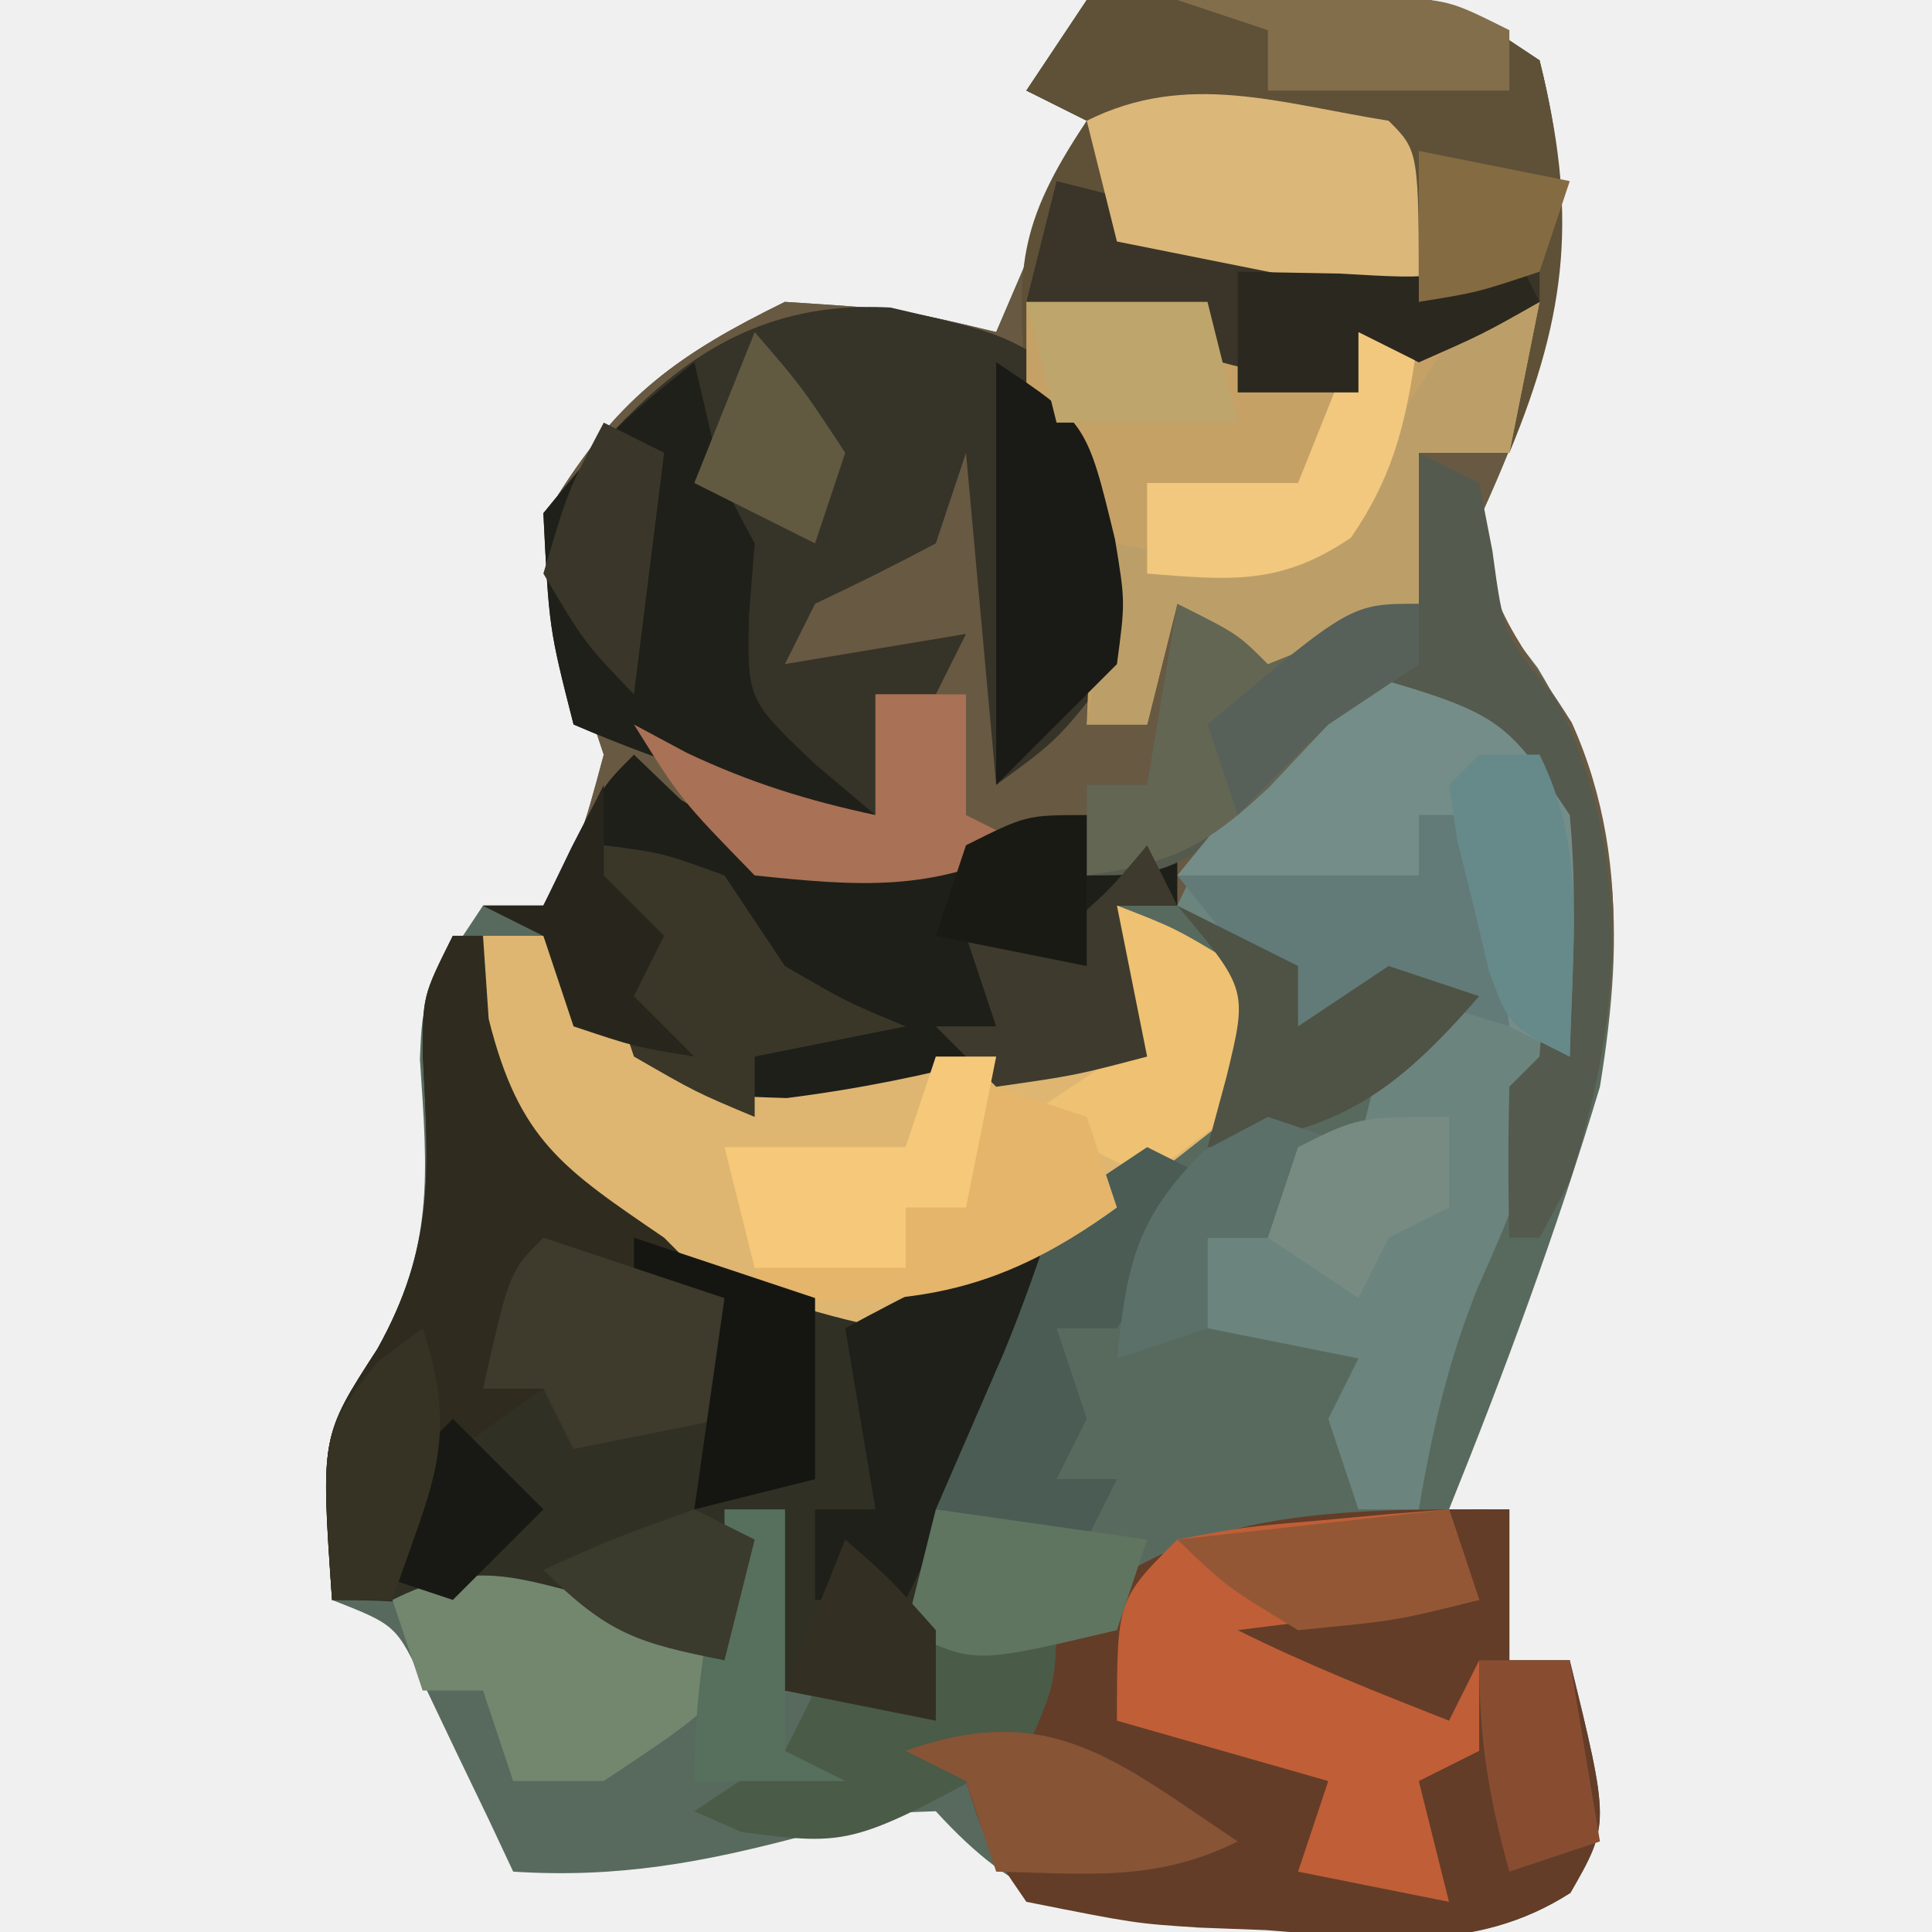
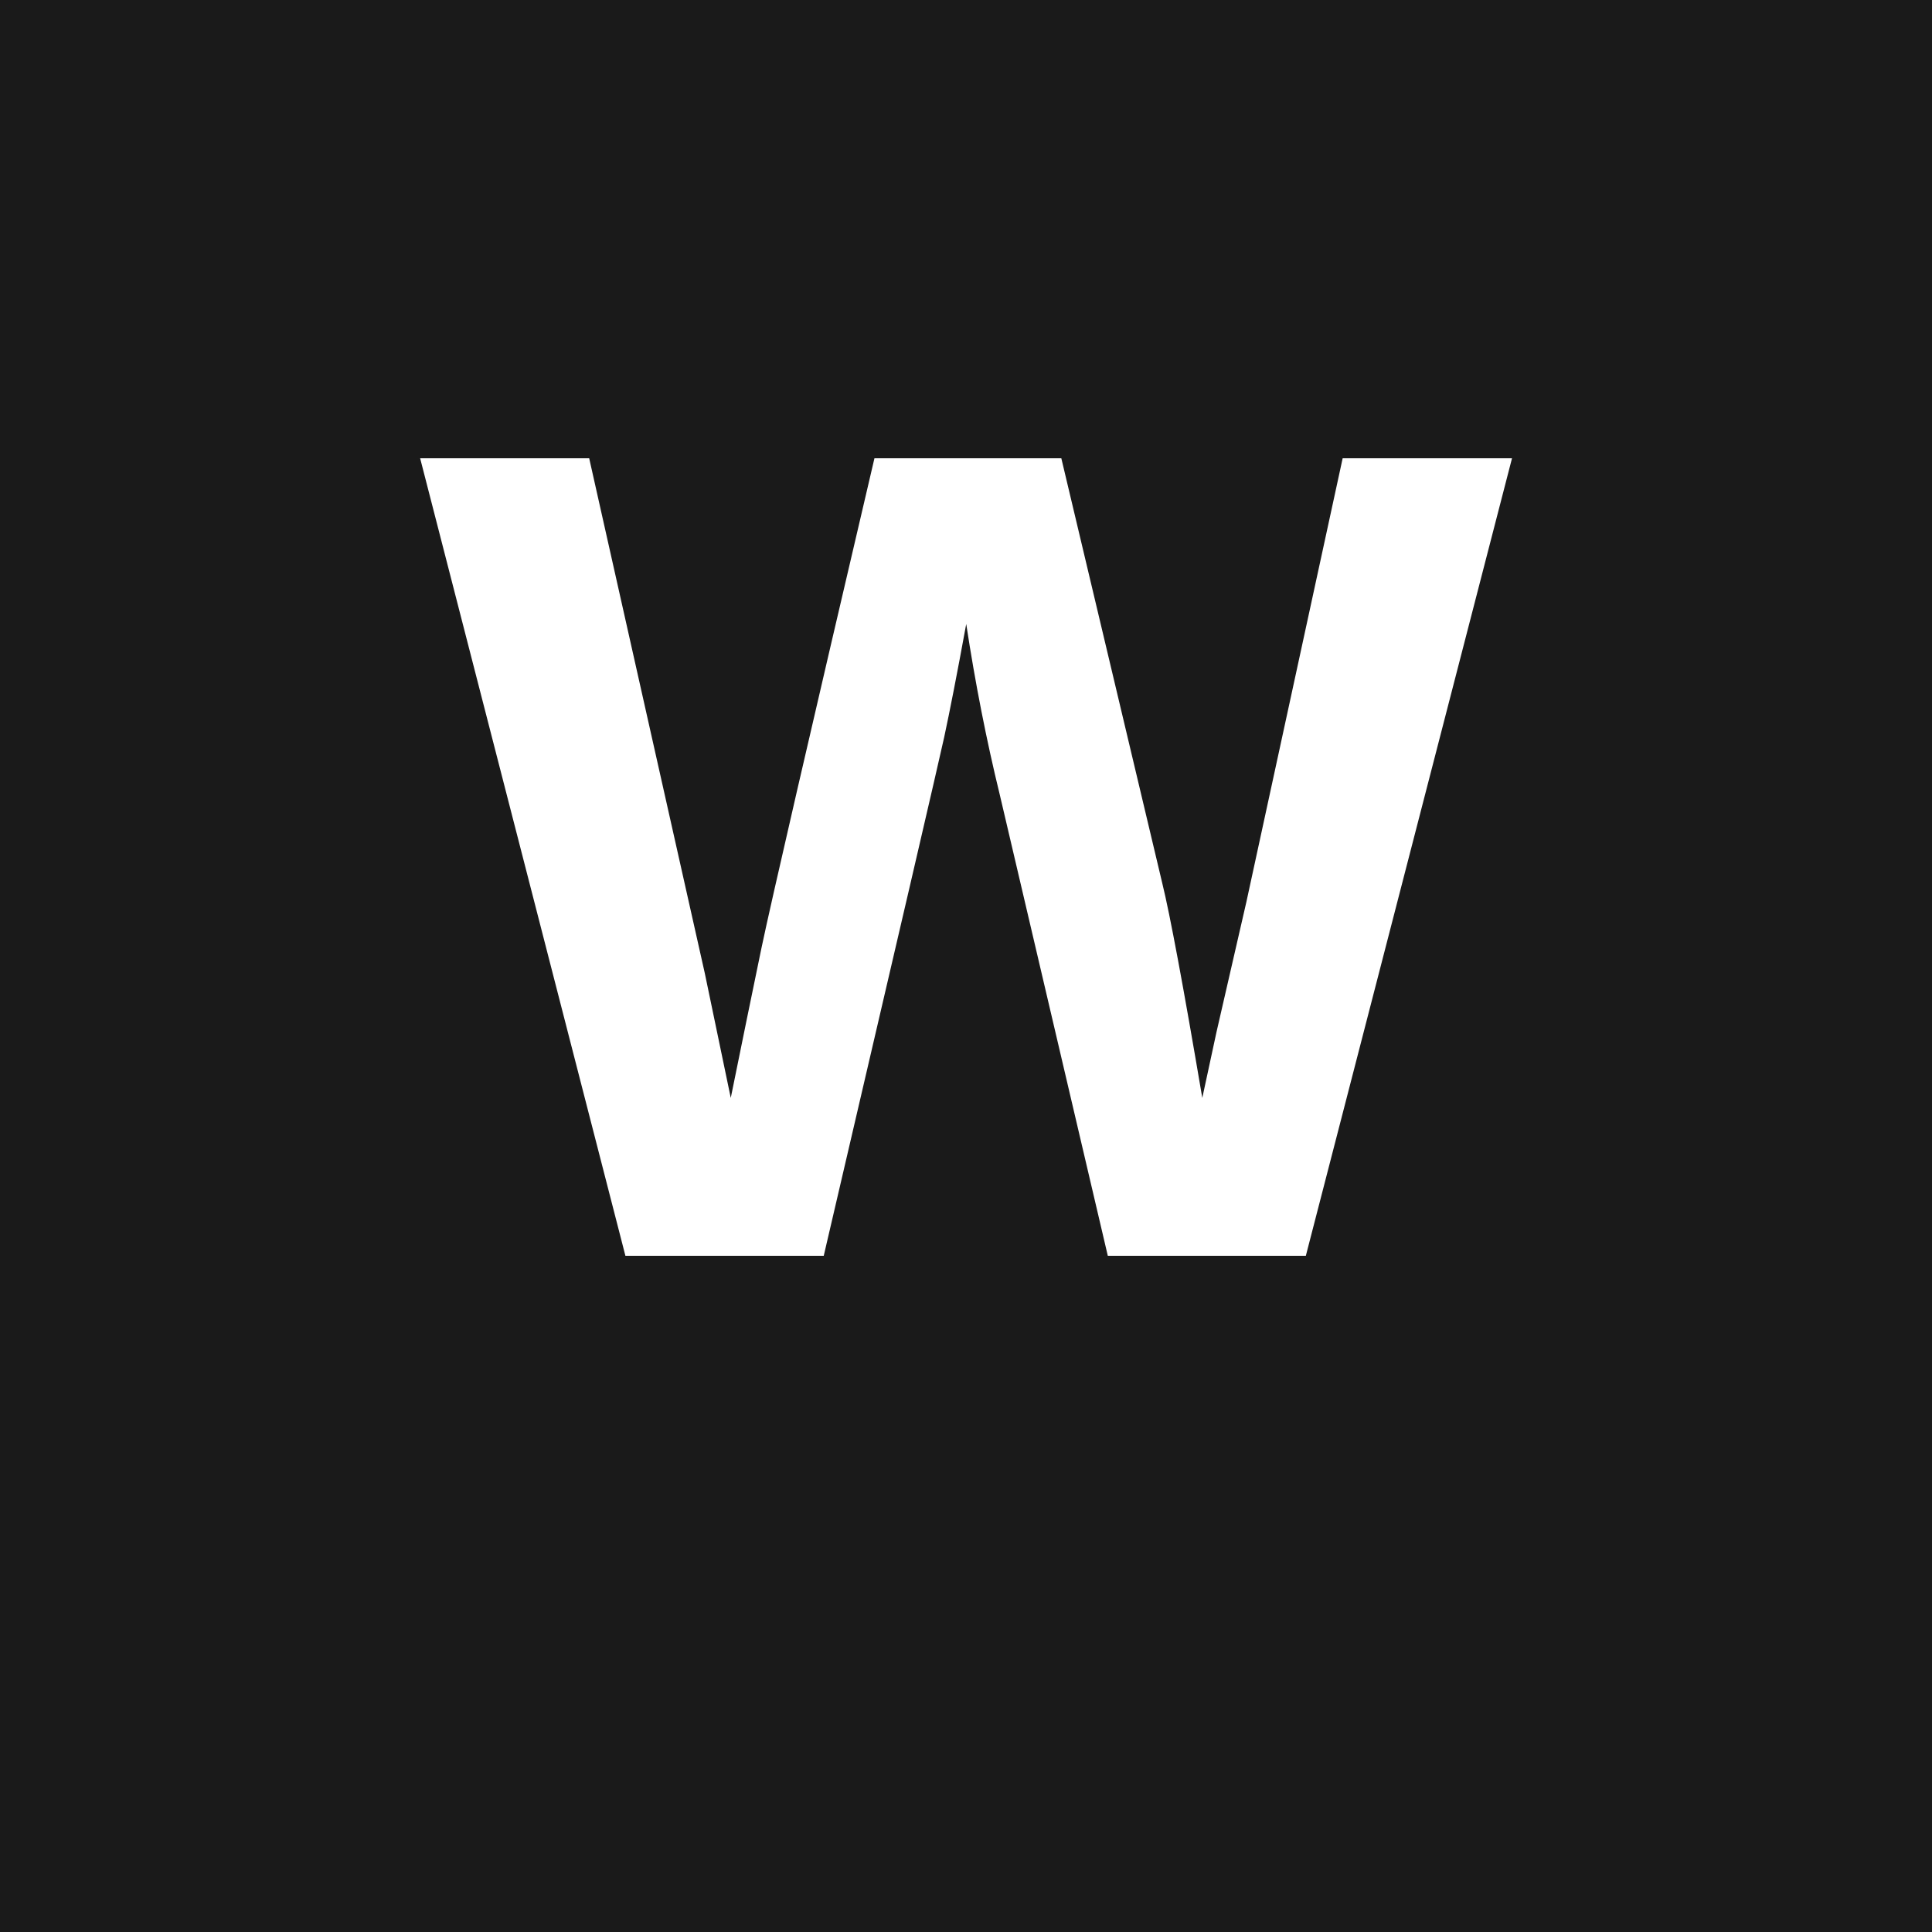
- <svg xmlns="http://www.w3.org/2000/svg" version="1.1" width="64" height="64">
-   <path d="M0 0 C2.715 -0.363 2.715 -0.363 5.938 -0.312 C7.529 -0.307 7.529 -0.307 9.152 -0.301 C12 0 12 0 15 2 C16.453 7.813 15.54 11.591 13.125 16.938 C12.781 19.319 12.781 19.319 14.938 22.125 C17.723 26.731 17.854 30.743 17 36 C15.565 40.772 13.865 45.377 12 50 C12.66 50 13.32 50 14 50 C14 51.65 14 53.3 14 55 C14.66 55 15.32 55 16 55 C17.327 60.43 17.327 60.43 16.02 62.707 C12.838 64.744 9.616 64.171 6 63.875 C4.913 63.821 4.913 63.821 3.805 63.766 C-0.328 63.476 -2.238 63.025 -5 60 C-7.148 60.074 -7.148 60.074 -9.375 60.812 C-12.697 61.696 -15.534 62.224 -19 62 C-19.266 61.434 -19.531 60.868 -19.805 60.285 C-20.158 59.552 -20.511 58.818 -20.875 58.062 C-21.223 57.332 -21.571 56.601 -21.93 55.848 C-22.868 53.837 -22.868 53.837 -25 53 C-25.378 47.583 -25.378 47.583 -23.5 44.688 C-21.602 41.286 -21.836 38.9 -22.09 35.086 C-22 33 -22 33 -20 30 C-19.34 30 -18.68 30 -18 30 C-16.757 27.816 -16.757 27.816 -16 25 C-16.33 24.01 -16.66 23.02 -17 22 C-18 19 -18 19 -17.5 16.375 C-15.427 13.093 -13.482 11.708 -10 10 C-6.125 10.25 -6.125 10.25 -3 11 C-2.01 8.69 -1.02 6.38 0 4 C-0.66 3.67 -1.32 3.34 -2 3 C-1.34 2.01 -0.68 1.02 0 0 Z " fill="#586A5E" transform="translate(36,0)" />
-   <path d="M0 0 C2.715 -0.363 2.715 -0.363 5.938 -0.312 C7.529 -0.307 7.529 -0.307 9.152 -0.301 C12 0 12 0 15 2 C16.453 7.813 15.54 11.591 13.125 16.938 C12.946 19.899 14.552 21.506 16.066 23.938 C18.245 28.75 17.569 34.223 16 39.125 C15.67 39.744 15.34 40.362 15 41 C14.67 41 14.34 41 14 41 C13.957 39.334 13.959 37.666 14 36 C14.33 35.67 14.66 35.34 15 35 C15.371 29.823 15.371 29.823 14 25 C12.021 24.273 10.02 23.602 8 23 C7.67 23.99 7.34 24.98 7 26 C5.062 28.188 5.062 28.188 3 30 C2.34 30 1.68 30 1 30 C1.33 31.65 1.66 33.3 2 35 C0.345 35.386 -1.327 35.699 -3 36 C-3.786 36.142 -4.573 36.284 -5.383 36.43 C-12.251 37.434 -12.251 37.434 -16.125 35.188 C-18 33 -18 33 -18 31 C-18.66 30.67 -19.32 30.34 -20 30 C-19.34 30 -18.68 30 -18 30 C-16.757 27.816 -16.757 27.816 -16 25 C-16.33 24.01 -16.66 23.02 -17 22 C-18 19 -18 19 -17.5 16.375 C-15.427 13.093 -13.482 11.708 -10 10 C-6.125 10.25 -6.125 10.25 -3 11 C-2.01 8.69 -1.02 6.38 0 4 C-0.66 3.67 -1.32 3.34 -2 3 C-1.34 2.01 -0.68 1.02 0 0 Z " fill="#685942" transform="translate(36,0)" />
-   <path d="M0 0 C2.715 -0.363 2.715 -0.363 5.938 -0.312 C7.529 -0.307 7.529 -0.307 9.152 -0.301 C12 -0 12 -0 15 2 C16.247 6.988 15.961 10.271 14 15 C13.01 15 12.02 15 11 15 C11 16.65 11 18.3 11 20 C8.69 21.32 6.38 22.64 4 24 C3.67 22.68 3.34 21.36 3 20 C2.67 21.32 2.34 22.64 2 24 C1.34 24 0.68 24 0 24 C0.041 22.927 0.083 21.855 0.125 20.75 C0.004 17.131 -0.43 16.043 -2 13 C-2.335 8.901 -2.325 7.488 0 4 C-0.66 3.67 -1.32 3.34 -2 3 C-1.34 2.01 -0.68 1.02 0 0 Z " fill="#5E5137" transform="translate(36,0)" />
-   <path d="M0 0 C0.33 0 0.66 0 1 0 C1 0.887 1 1.774 1 2.688 C2.289 6.956 4.016 7.975 7.805 10.094 C12.343 11.967 16.42 11.215 21 10 C20.723 10.485 20.446 10.969 20.16 11.469 C17.488 16.414 16.4 20.395 16 26 C14.35 25.67 12.7 25.34 11 25 C11 23.02 11 21.04 11 19 C10.01 21.475 10.01 21.475 9 24 C8.443 23.856 7.886 23.711 7.312 23.562 C3.413 22.614 0.042 22 -4 22 C-4.378 16.583 -4.378 16.583 -2.5 13.688 C-0.595 10.275 -0.799 7.82 -0.992 3.988 C-1 2 -1 2 0 0 Z " fill="#303025" transform="translate(15,31)" />
-   <path d="M0 0 C0 1.65 0 3.3 0 5 C0.66 5 1.32 5 2 5 C3.327 10.429 3.327 10.429 2.023 12.703 C-1.174 14.752 -4.424 14.211 -8.062 13.938 C-8.795 13.91 -9.528 13.882 -10.283 13.854 C-12.41 13.715 -12.41 13.715 -16 13 C-17.371 11.004 -17.371 11.004 -18 9 C-18.66 8.67 -19.32 8.34 -20 8 C-19.361 7.897 -18.721 7.794 -18.062 7.688 C-17.382 7.461 -16.701 7.234 -16 7 C-15.67 6.01 -15.34 5.02 -15 4 C-11.143 -0.179 -5.362 0 0 0 Z " fill="#633D28" transform="translate(50,50)" />
-   <path d="M0 0 C3.5 0.812 3.5 0.812 5.375 1.875 C7.192 5.005 7.776 8.206 7.5 11.812 C5.562 14.312 5.562 14.312 3.5 15.812 C3.17 12.182 2.84 8.553 2.5 4.812 C2.17 5.803 1.84 6.793 1.5 7.812 C0.184 8.512 -1.15 9.18 -2.5 9.812 C-2.83 10.473 -3.16 11.133 -3.5 11.812 C-1.52 11.482 0.46 11.152 2.5 10.812 C2.17 11.473 1.84 12.133 1.5 12.812 C0.84 12.812 0.18 12.812 -0.5 12.812 C-0.5 14.133 -0.5 15.453 -0.5 16.812 C-4.058 16.203 -7.183 15.234 -10.5 13.812 C-11.312 10.625 -11.312 10.625 -11.5 6.812 C-8.256 2.757 -5.361 -0.287 0 0 Z " fill="#363328" transform="translate(29.5,10.1875)" />
-   <path d="M0 0 C5.75 1.625 5.75 1.625 8 5 C8.635 11.037 7.453 15.102 4.973 20.605 C3.974 23.064 3.441 25.389 3 28 C2.34 28 1.68 28 1 28 C0.67 27.01 0.34 26.02 0 25 C0.33 24.34 0.66 23.68 1 23 C-0.65 22.67 -2.3 22.34 -4 22 C-4 21.01 -4 20.02 -4 19 C-3.01 19 -2.02 19 -1 19 C-1 18.01 -1 17.02 -1 16 C-0.34 16 0.32 16 1 16 C1.33 14.68 1.66 13.36 2 12 C1.01 12 0.02 12 -1 12 C-3.188 10 -3.188 10 -5 8 C-3.848 5.532 -2.952 3.952 -1 2 C-0.67 1.34 -0.34 0.68 0 0 Z " fill="#6C847E" transform="translate(44,22)" />
-   <path d="M0 0 C0.516 0.495 1.031 0.99 1.562 1.5 C5.406 3.865 9.121 3.386 13.438 2.5 C13.953 2.335 14.469 2.17 15 2 C15 2.66 15 3.32 15 4 C15.99 3.67 16.98 3.34 18 3 C18 3.66 18 4.32 18 5 C17.34 5 16.68 5 16 5 C16.33 6.65 16.66 8.3 17 10 C15.345 10.386 13.673 10.699 12 11 C11.214 11.142 10.427 11.284 9.617 11.43 C2.749 12.434 2.749 12.434 -1.125 10.188 C-3 8 -3 8 -3 6 C-3.66 5.67 -4.32 5.34 -5 5 C-4.34 5 -3.68 5 -3 5 C-2.536 4.041 -2.536 4.041 -2.062 3.062 C-1 1 -1 1 0 0 Z " fill="#1E1F19" transform="translate(21,25)" />
-   <path d="M0 0 C1.938 0.75 1.938 0.75 4 2 C4.629 4.078 4.629 4.078 5 6 C-3.417 12.639 -3.417 12.639 -8.562 13.812 C-13.473 12.652 -17.392 10.56 -21 7 C-21.562 3.625 -21.562 3.625 -21 1 C-20.34 1 -19.68 1 -19 1 C-18.258 1.825 -17.515 2.65 -16.75 3.5 C-14.234 6.271 -14.234 6.271 -10.938 6.375 C-8.529 6.068 -6.337 5.623 -4 5 C-2.68 5 -1.36 5 0 5 C0 3.35 0 1.7 0 0 Z " fill="#DEB671" transform="translate(37,30)" />
-   <path d="M0 0 C1.98 0 3.96 0 6 0 C6.33 0.66 6.66 1.32 7 2 C9.025 2.652 9.025 2.652 11 3 C11 2.34 11 1.68 11 1 C12.98 0.67 14.96 0.34 17 0 C16.67 1.65 16.34 3.3 16 5 C15.01 5 14.02 5 13 5 C13 6.65 13 8.3 13 10 C10.69 11.32 8.38 12.64 6 14 C5.67 12.68 5.34 11.36 5 10 C4.67 11.32 4.34 12.64 4 14 C3.34 14 2.68 14 2 14 C2.041 12.928 2.083 11.855 2.125 10.75 C2.008 7.234 1.67 5.923 0 3 C0 2.01 0 1.02 0 0 Z " fill="#C6A166" transform="translate(34,10)" />
-   <path d="M0 0 C0.33 0 0.66 0 1 0 C1.062 0.907 1.124 1.815 1.188 2.75 C2.195 6.78 3.637 7.703 7 10 C9 12 9 12 9 16 C7.35 16.33 5.7 16.66 4 17 C3.67 16.34 3.34 15.68 3 15 C0.439 16.799 0.439 16.799 -2 19 C-2 19.99 -2 20.98 -2 22 C-2.66 22 -3.32 22 -4 22 C-4.378 16.583 -4.378 16.583 -2.5 13.688 C-0.595 10.275 -0.799 7.82 -0.992 3.988 C-1 2 -1 2 0 0 Z " fill="#2F2C1F" transform="translate(15,31)" />
-   <path d="M0 0 C0.66 0.33 1.32 0.66 2 1 C2.144 1.742 2.289 2.485 2.438 3.25 C2.818 6.058 2.818 6.058 4.562 8.188 C7.136 13.222 6.697 18.822 5 24.125 C4.67 24.744 4.34 25.363 4 26 C3.67 26 3.34 26 3 26 C2.957 24.334 2.959 22.666 3 21 C3.33 20.67 3.66 20.34 4 20 C4.371 14.823 4.371 14.823 3 10 C1.021 9.273 -0.98 8.602 -3 8 C-3.33 8.99 -3.66 9.98 -4 11 C-8.333 14 -8.333 14 -11 14 C-11 13.01 -11 12.02 -11 11 C-10.34 11 -9.68 11 -9 11 C-8.67 9.02 -8.34 7.04 -8 5 C-6 6 -6 6 -5 7 C-3.35 6.34 -1.7 5.68 0 5 C0 3.35 0 1.7 0 0 Z " fill="#545A4D" transform="translate(47,15)" />
-   <path d="M0 0 C0.33 0.99 0.66 1.98 1 3 C-1.64 3.33 -4.28 3.66 -7 4 C-4.715 5.142 -2.375 6.063 0 7 C0.33 6.34 0.66 5.68 1 5 C1 5.99 1 6.98 1 8 C0.01 8.495 0.01 8.495 -1 9 C-0.67 10.32 -0.34 11.64 0 13 C-1.65 12.67 -3.3 12.34 -5 12 C-4.67 11.01 -4.34 10.02 -4 9 C-6.31 8.34 -8.62 7.68 -11 7 C-11 3 -11 3 -9 1 C-6.836 0.586 -6.836 0.586 -4.375 0.375 C-3.558 0.3 -2.74 0.225 -1.898 0.148 C-1.272 0.099 -0.645 0.05 0 0 Z " fill="#C05E37" transform="translate(48,50)" />
-   <path d="M0 0 C5.75 1.625 5.75 1.625 8 5 C8.258 7.695 8.089 10.285 8 13 C7.34 12.67 6.68 12.34 6 12 C5.593 9.678 5.256 7.343 5 5 C4.34 5 3.68 5 3 5 C3.33 5.99 3.66 6.98 4 8 C1.03 7.67 -1.94 7.34 -5 7 C-4.361 6.216 -3.721 5.433 -3.062 4.625 C-1.019 2.205 -1.019 2.205 0 0 Z " fill="#758D89" transform="translate(44,22)" />
-   <path d="M0 0 C0.144 0.619 0.289 1.238 0.438 1.875 C0.932 4.033 0.932 4.033 2 6 C1.938 6.784 1.876 7.567 1.812 8.375 C1.749 11.177 1.749 11.177 4 13.312 C4.66 13.869 5.32 14.426 6 15 C2.442 14.39 -0.683 13.422 -4 12 C-4.812 8.812 -4.812 8.812 -5 5 C-2.562 2.062 -2.562 2.062 0 0 Z " fill="#1F2019" transform="translate(23,12)" />
-   <path d="M0 0 C0.66 0 1.32 0 2 0 C1.67 1.65 1.34 3.3 1 5 C0.01 5 -0.98 5 -2 5 C-2 6.65 -2 8.3 -2 10 C-4.31 11.32 -6.62 12.64 -9 14 C-9.33 12.68 -9.66 11.36 -10 10 C-10.33 11.32 -10.66 12.64 -11 14 C-11.66 14 -12.32 14 -13 14 C-12.67 12.02 -12.34 10.04 -12 8 C-11.134 8.165 -10.268 8.33 -9.375 8.5 C-5.986 8.356 -5.986 8.356 -4.336 6.219 C-3.288 4.753 -2.274 3.263 -1.297 1.75 C-0.869 1.173 -0.441 0.595 0 0 Z " fill="#BC9F68" transform="translate(49,10)" />
-   <path d="M0 0 C1.355 0.342 1.355 0.342 2.738 0.691 C4.508 1.123 4.508 1.123 6.312 1.562 C7.484 1.853 8.656 2.143 9.863 2.441 C13.015 3.26 13.015 3.26 16 2 C16 2.66 16 3.32 16 4 C14.125 5.062 14.125 5.062 12 6 C11.34 5.67 10.68 5.34 10 5 C10 5.66 10 6.32 10 7 C6.194 6.328 2.648 5.273 -1 4 C-0.67 2.68 -0.34 1.36 0 0 Z " fill="#3A3528" transform="translate(35,6)" />
-   <path d="M0 0 C1 1 1 1 1 6 C-2.3 5.34 -5.6 4.68 -9 4 C-9.33 2.68 -9.66 1.36 -10 0 C-6.682 -1.659 -3.607 -0.573 0 0 Z " fill="#DCB77A" transform="translate(46,4)" />
-   <path d="M0 0 C1.938 0.25 1.938 0.25 4 1 C4.66 1.99 5.32 2.98 6 4 C8.05 5.192 8.05 5.192 10 6 C8.35 6.33 6.7 6.66 5 7 C5 7.66 5 8.32 5 9 C3.062 8.188 3.062 8.188 1 7 C0.67 6.01 0.34 5.02 0 4 C0.33 3.67 0.66 3.34 1 3 C0.34 2.34 -0.32 1.68 -1 1 C-0.67 0.67 -0.34 0.34 0 0 Z " fill="#3A3729" transform="translate(20,28)" />
-   <path d="M0 0 C2 1 2 1 3 2 C4.65 1.34 6.3 0.68 8 0 C8 0.66 8 1.32 8 2 C7.01 2.66 6.02 3.32 5 4 C4.041 5.021 4.041 5.021 3.062 6.062 C0.948 8.049 -0.18 8.597 -3 9 C-3 8.01 -3 7.02 -3 6 C-2.34 6 -1.68 6 -1 6 C-0.67 4.02 -0.34 2.04 0 0 Z " fill="#646654" transform="translate(39,20)" />
-   <path d="M0 0 C0.66 0.33 1.32 0.66 2 1 C1.35 2.052 1.35 2.052 0.688 3.125 C-1.015 6.026 -2.524 8.979 -4 12 C-4.99 12 -5.98 12 -7 12 C-7 11.01 -7 10.02 -7 9 C-6.34 9 -5.68 9 -5 9 C-5.33 7.02 -5.66 5.04 -6 3 C-4.035 1.932 -2.031 0.934 0 0 Z " fill="#1F201A" transform="translate(34,41)" />
-   <path d="M0 0 C3 2 3 2 3.938 5.875 C4.277 7.93 4.277 7.93 4 10 C2.68 11.32 1.36 12.64 0 14 C0 9.38 0 4.76 0 0 Z " fill="#1A1B16" transform="translate(33,12)" />
-   <path d="M0 0 C1.679 0.634 3.35 1.293 5 2 C3 4 3 4 0 6 C-0.99 6 -1.98 6 -3 6 C-3.33 5.01 -3.66 4.02 -4 3 C-4.66 3 -5.32 3 -6 3 C-6.33 2.01 -6.66 1.02 -7 0 C-4.27 -1.365 -2.928 -0.749 0 0 Z " fill="#73866E" transform="translate(20,53)" />
-   <path d="M0 0 C1.98 0.66 3.96 1.32 6 2 C6 3.32 6 4.64 6 6 C4.35 6.33 2.7 6.66 1 7 C0.67 6.34 0.34 5.68 0 5 C-0.66 5 -1.32 5 -2 5 C-1.125 1.125 -1.125 1.125 0 0 Z " fill="#3E3B2C" transform="translate(18,41)" />
-   <path d="M0 0 C0.66 0 1.32 0 2 0 C2.33 2.31 2.66 4.62 3 7 C2.402 6.814 1.804 6.629 1.188 6.438 C-1.164 5.779 -1.164 5.779 -4 7 C-5.32 5.35 -6.64 3.7 -8 2 C-5.36 2 -2.72 2 0 2 C0 1.34 0 0.68 0 0 Z " fill="#627B78" transform="translate(47,27)" />
-   <path d="M0 0 C0.99 0 1.98 0 3 0 C3 1.32 3 2.64 3 4 C3.66 4.33 4.32 4.66 5 5 C1.871 6.564 -0.556 6.356 -4 6 C-6.438 3.5 -6.438 3.5 -8 1 C-7.134 1.464 -7.134 1.464 -6.25 1.938 C-4.157 2.926 -2.255 3.517 0 4 C0 2.68 0 1.36 0 0 Z " fill="#A97155" transform="translate(29,23)" />
-   <path d="M0 0 C1.938 0.75 1.938 0.75 4 2 C4.75 4.125 4.75 4.125 5 6 C3.68 6.99 2.36 7.98 1 9 C-0.32 8.34 -1.64 7.68 -3 7 C-2.01 6.34 -1.02 5.68 0 5 C0.25 2.416 0.25 2.416 0 0 Z " fill="#EFC172" transform="translate(37,30)" />
-   <path d="M0 0 C1.32 0 2.64 0 4 0 C3.938 1.812 3.938 1.812 3 4 C-2.771 7.158 -2.771 7.158 -6.438 6.688 C-6.953 6.461 -7.469 6.234 -8 6 C-7.01 5.34 -6.02 4.68 -5 4 C-4.67 3.34 -4.34 2.68 -4 2 C-2.68 2.33 -1.36 2.66 0 3 C0 2.01 0 1.02 0 0 Z " fill="#4A5B48" transform="translate(31,54)" />
-   <path d="M0 0 C0.66 0.33 1.32 0.66 2 1 C0.625 3.5 0.625 3.5 -1 6 C-1.66 6 -2.32 6 -3 6 C-2.67 6.99 -2.34 7.98 -2 9 C-2.33 9.66 -2.66 10.32 -3 11 C-2.34 11 -1.68 11 -1 11 C-1.33 11.66 -1.66 12.32 -2 13 C-3.65 12.67 -5.3 12.34 -7 12 C-6.251 10.275 -5.503 8.549 -4.754 6.824 C-4.1 5.243 -3.541 3.623 -3 2 C-2.01 1.34 -1.02 0.68 0 0 Z " fill="#4A5C54" transform="translate(38,38)" />
-   <path d="M0 0 C0.99 0.33 1.98 0.66 3 1 C3.33 1.99 3.66 2.98 4 4 C-0.105 6.985 -2.977 7.295 -8 7 C-8 6.67 -8 6.34 -8 6 C-6.35 6 -4.7 6 -3 6 C-3 5.34 -3 4.68 -3 4 C-2.34 3.67 -1.68 3.34 -1 3 C-1.33 2.34 -1.66 1.68 -2 1 C-1.34 0.67 -0.68 0.34 0 0 Z " fill="#E4B56A" transform="translate(33,36)" />
-   <path d="M0 0 C0.33 0.66 0.66 1.32 1 2 C0.34 2 -0.32 2 -1 2 C-0.67 3.65 -0.34 5.3 0 7 C-2.375 7.625 -2.375 7.625 -5 8 C-5.66 7.34 -6.32 6.68 -7 6 C-6.34 6 -5.68 6 -5 6 C-5.33 5.01 -5.66 4.02 -6 3 C-5.01 3 -4.02 3 -3 3 C-1.312 1.562 -1.312 1.562 0 0 Z " fill="#3E3B2E" transform="translate(38,28)" />
-   <path d="M0 0 C0.66 0 1.32 0 2 0 C1.64 2.664 1.288 4.582 -0.25 6.812 C-2.58 8.394 -4.245 8.223 -7 8 C-7 7.01 -7 6.02 -7 5 C-5.35 5 -3.7 5 -2 5 C-1.34 3.35 -0.68 1.7 0 0 Z " fill="#F2C87E" transform="translate(45,11)" />
-   <path d="M0 0 C0.66 0 1.32 0 2 0 C1.67 1.65 1.34 3.3 1 5 C0.34 5 -0.32 5 -1 5 C-1 5.66 -1 6.32 -1 7 C-2.65 7 -4.3 7 -6 7 C-6.33 5.68 -6.66 4.36 -7 3 C-5.02 3 -3.04 3 -1 3 C-0.67 2.01 -0.34 1.02 0 0 Z " fill="#F6C97A" transform="translate(31,35)" />
-   <path d="M0 0 C-2.709 1.354 -5.009 1.065 -8 1 C-8.33 0.01 -8.66 -0.98 -9 -2 C-9.66 -2.33 -10.32 -2.66 -11 -3 C-6.215 -4.709 -4.01 -2.674 0 0 Z " fill="#875435" transform="translate(41,61)" />
-   <path d="M0 0 C2.31 0.33 4.62 0.66 7 1 C6.67 1.99 6.34 2.98 6 4 C1.25 5.125 1.25 5.125 -1 4 C-0.67 2.68 -0.34 1.36 0 0 Z " fill="#5F7560" transform="translate(31,50)" />
-   <path d="M0 0 C1.98 0.66 3.96 1.32 6 2 C6 3.98 6 5.96 6 8 C4.68 8.33 3.36 8.66 2 9 C2.33 6.69 2.66 4.38 3 2 C2.01 1.67 1.02 1.34 0 1 C0 0.67 0 0.34 0 0 Z " fill="#151612" transform="translate(21,41)" />
-   <path d="M0 0 C1.98 0.99 1.98 0.99 4 2 C4 2.66 4 3.32 4 4 C4.99 3.34 5.98 2.68 7 2 C7.99 2.33 8.98 2.66 10 3 C7.166 6.254 5.314 7.521 1 8 C1.206 7.237 1.413 6.474 1.625 5.688 C2.334 2.781 2.334 2.781 0 0 Z " fill="#4E5346" transform="translate(39,30)" />
-   <path d="M0 0 C0.33 0.66 0.66 1.32 1 2 C-0.875 3.062 -0.875 3.062 -3 4 C-3.66 3.67 -4.32 3.34 -5 3 C-5 3.66 -5 4.32 -5 5 C-6.32 5 -7.64 5 -9 5 C-9 3.68 -9 2.36 -9 1 C-7.886 1.021 -6.772 1.041 -5.625 1.062 C-2.168 1.264 -2.168 1.264 0 0 Z " fill="#2B281F" transform="translate(50,8)" />
-   <path d="M0 0 C0.99 0.33 1.98 0.66 3 1 C2.34 1 1.68 1 1 1 C1 1.99 1 2.98 1 4 C0.01 4 -0.98 4 -2 4 C-2 4.99 -2 5.98 -2 7 C-2.99 7.33 -3.98 7.66 -5 8 C-4.663 4.88 -4.379 3.379 -2.125 1.125 C-1.424 0.754 -0.723 0.383 0 0 Z " fill="#5C706A" transform="translate(42,37)" />
-   <path d="M0 0 C0.66 0 1.32 0 2 0 C3.607 3.215 3.057 6.436 3 10 C1 9 1 9 0.332 7.188 C0.161 6.466 -0.011 5.744 -0.188 5 C-0.367 4.278 -0.546 3.556 -0.73 2.812 C-0.864 1.915 -0.864 1.915 -1 1 C-0.67 0.67 -0.34 0.34 0 0 Z " fill="#66898A" transform="translate(49,25)" />
-   <path d="M0 0 C1.458 -0.027 2.917 -0.046 4.375 -0.062 C5.187 -0.074 5.999 -0.086 6.836 -0.098 C9 0 9 0 11 1 C11 1.66 11 2.32 11 3 C8.36 3 5.72 3 3 3 C3 2.34 3 1.68 3 1 C2.01 0.67 1.02 0.34 0 0 Z " fill="#826E4A" transform="translate(39,0)" />
-   <path d="M0 0 C0 0.99 0 1.98 0 3 C0.66 3.66 1.32 4.32 2 5 C1.67 5.66 1.34 6.32 1 7 C1.66 7.66 2.32 8.32 3 9 C1.062 8.688 1.062 8.688 -1 8 C-1.33 7.01 -1.66 6.02 -2 5 C-2.66 4.67 -3.32 4.34 -4 4 C-3.34 4 -2.68 4 -2 4 C-1.34 2.68 -0.68 1.36 0 0 Z " fill="#28261C" transform="translate(20,26)" />
-   <path d="M0 0 C1.98 0 3.96 0 6 0 C6.33 1.32 6.66 2.64 7 4 C5.02 4 3.04 4 1 4 C0.67 2.68 0.34 1.36 0 0 Z " fill="#BEA56C" transform="translate(34,10)" />
-   <path d="M0 0 C0.99 0 1.98 0 3 0 C3.33 1.98 3.66 3.96 4 6 C3.01 6.33 2.02 6.66 1 7 C0.313 4.509 0 2.621 0 0 Z " fill="#884D31" transform="translate(49,55)" />
-   <path d="M0 0 C0.66 0 1.32 0 2 0 C2 2.64 2 5.28 2 8 C2.66 8.33 3.32 8.66 4 9 C2.35 9 0.7 9 -1 9 C-1 6.157 -0.583 3.769 0 1 C0 0.67 0 0.34 0 0 Z " fill="#56705D" transform="translate(24,50)" />
-   <path d="M0 0 C0.33 0.99 0.66 1.98 1 3 C-1.75 3.688 -1.75 3.688 -5 4 C-7.375 2.562 -7.375 2.562 -9 1 C-4.545 0.505 -4.545 0.505 0 0 Z " fill="#945736" transform="translate(48,50)" />
-   <path d="M0 0 C0 0.99 0 1.98 0 3 C-0.99 3.495 -0.99 3.495 -2 4 C-2.33 4.66 -2.66 5.32 -3 6 C-3.99 5.34 -4.98 4.68 -6 4 C-5.67 3.01 -5.34 2.02 -5 1 C-3 0 -3 0 0 0 Z " fill="#778B83" transform="translate(48,37)" />
-   <path d="M0 0 C1.562 1.812 1.562 1.812 3 4 C2.67 4.99 2.34 5.98 2 7 C0.68 6.34 -0.64 5.68 -2 5 C-1.34 3.35 -0.68 1.7 0 0 Z " fill="#615A41" transform="translate(25,11)" />
-   <path d="M0 0 C1.5 1.312 1.5 1.312 3 3 C3 3.99 3 4.98 3 6 C1.35 5.67 -0.3 5.34 -2 5 C-1.34 3.35 -0.68 1.7 0 0 Z " fill="#333023" transform="translate(28,51)" />
-   <path d="M0 0 C0.66 0.33 1.32 0.66 2 1 C1.67 2.32 1.34 3.64 1 5 C-1.867 4.427 -2.861 4.139 -5 2 C-2.625 0.938 -2.625 0.938 0 0 Z " fill="#3A3A2D" transform="translate(23,50)" />
-   <path d="M0 0 C0.99 0.99 1.98 1.98 3 3 C2.01 3.99 1.02 4.98 0 6 C-0.99 5.67 -1.98 5.34 -3 5 C-2 2 -2 2 0 0 Z " fill="#181914" transform="translate(15,47)" />
-   <path d="M0 0 C1.264 3.793 0.236 5.293 -1 9 C-1.66 9 -2.32 9 -3 9 C-3.369 3.462 -3.369 3.462 -1.5 1.125 C-1.005 0.754 -0.51 0.383 0 0 Z " fill="#363324" transform="translate(14,44)" />
-   <path d="M0 0 C0 0.66 0 1.32 0 2 C-0.99 2.66 -1.98 3.32 -3 4 C-4.019 4.981 -5.024 5.977 -6 7 C-6.33 6.01 -6.66 5.02 -7 4 C-2.25 0 -2.25 0 0 0 Z " fill="#57615A" transform="translate(47,20)" />
-   <path d="M0 0 C0 1.65 0 3.3 0 5 C-1.65 4.67 -3.3 4.34 -5 4 C-4.67 3.01 -4.34 2.02 -4 1 C-2 0 -2 0 0 0 Z " fill="#191A14" transform="translate(36,27)" />
-   <path d="M0 0 C0.66 0.33 1.32 0.66 2 1 C1.67 3.64 1.34 6.28 1 9 C-0.625 7.312 -0.625 7.312 -2 5 C-1.188 2.25 -1.188 2.25 0 0 Z " fill="#3A372A" transform="translate(20,14)" />
-   <path d="M0 0 C2.475 0.495 2.475 0.495 5 1 C4.67 1.99 4.34 2.98 4 4 C1.938 4.688 1.938 4.688 0 5 C0 3.35 0 1.7 0 0 Z " fill="#846B42" transform="translate(47,5)" />
+ <svg xmlns="http://www.w3.org/2000/svg" viewBox="0 0 100 100">
+   <rect width="100" height="100" fill="#1a1a1a" />
+   <text x="50" y="65" font-family="Arial, sans-serif" font-size="60" font-weight="bold" text-anchor="middle" fill="#ffffff">W</text>
</svg>
